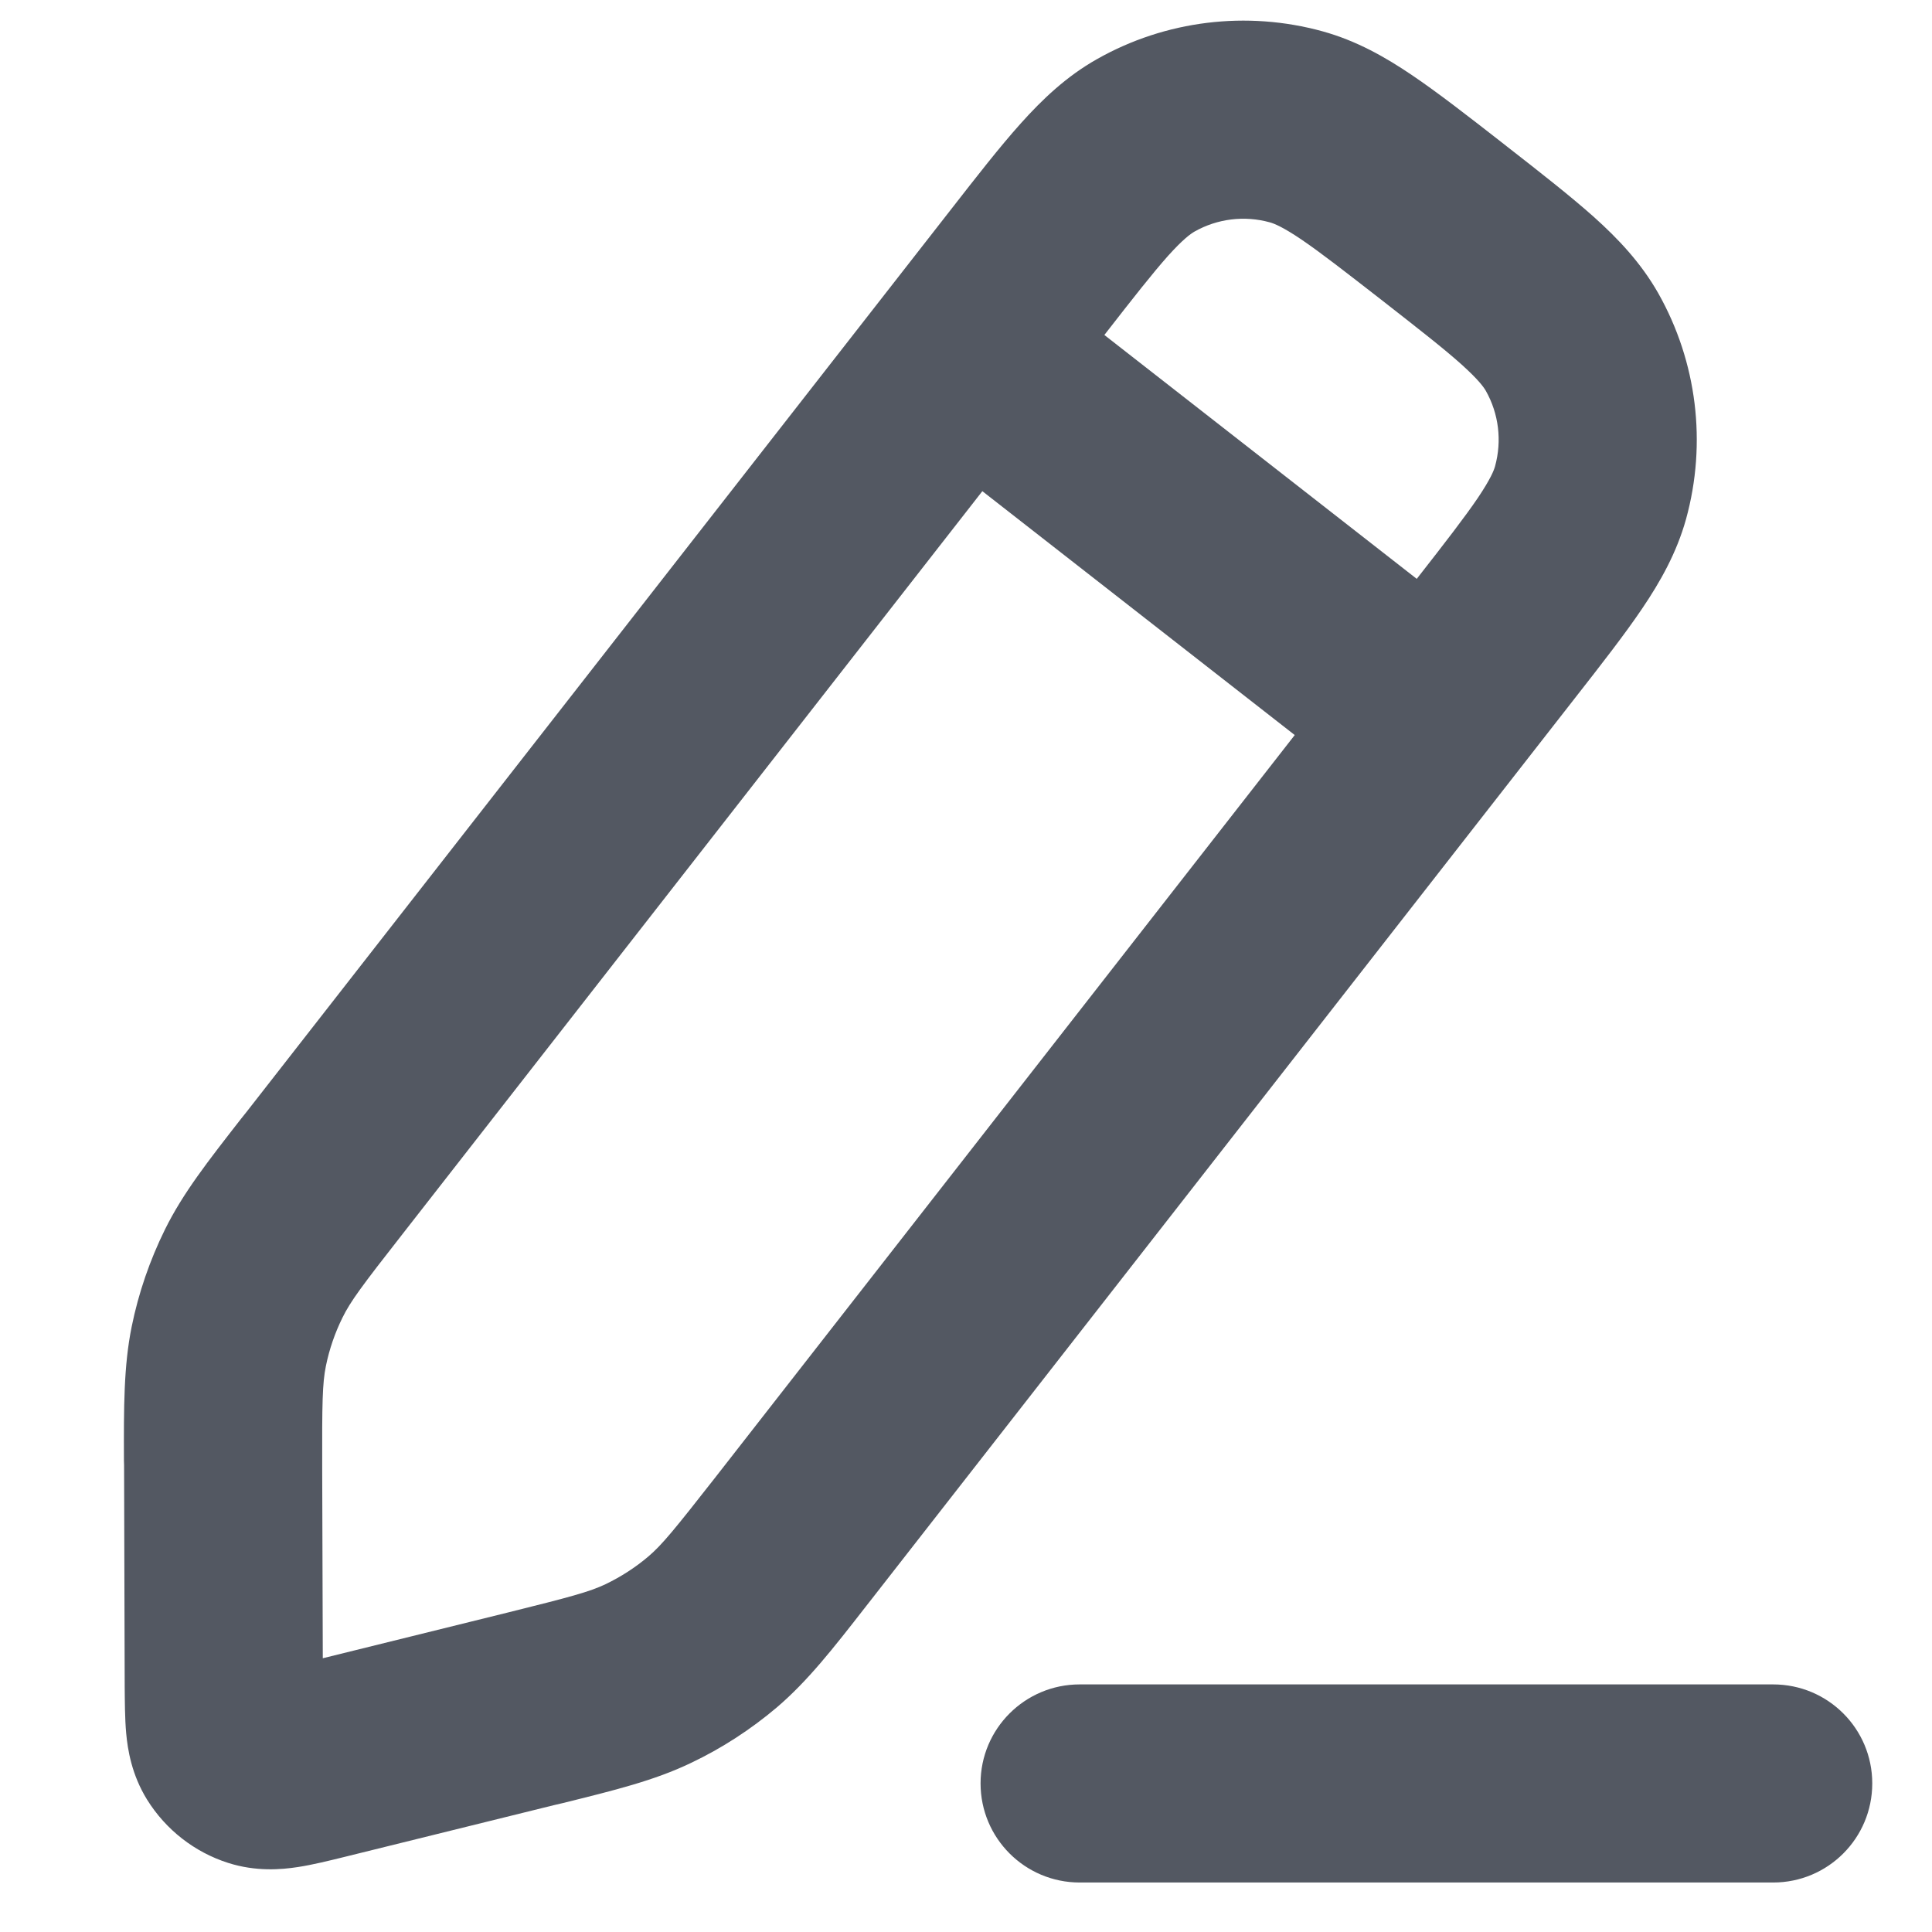
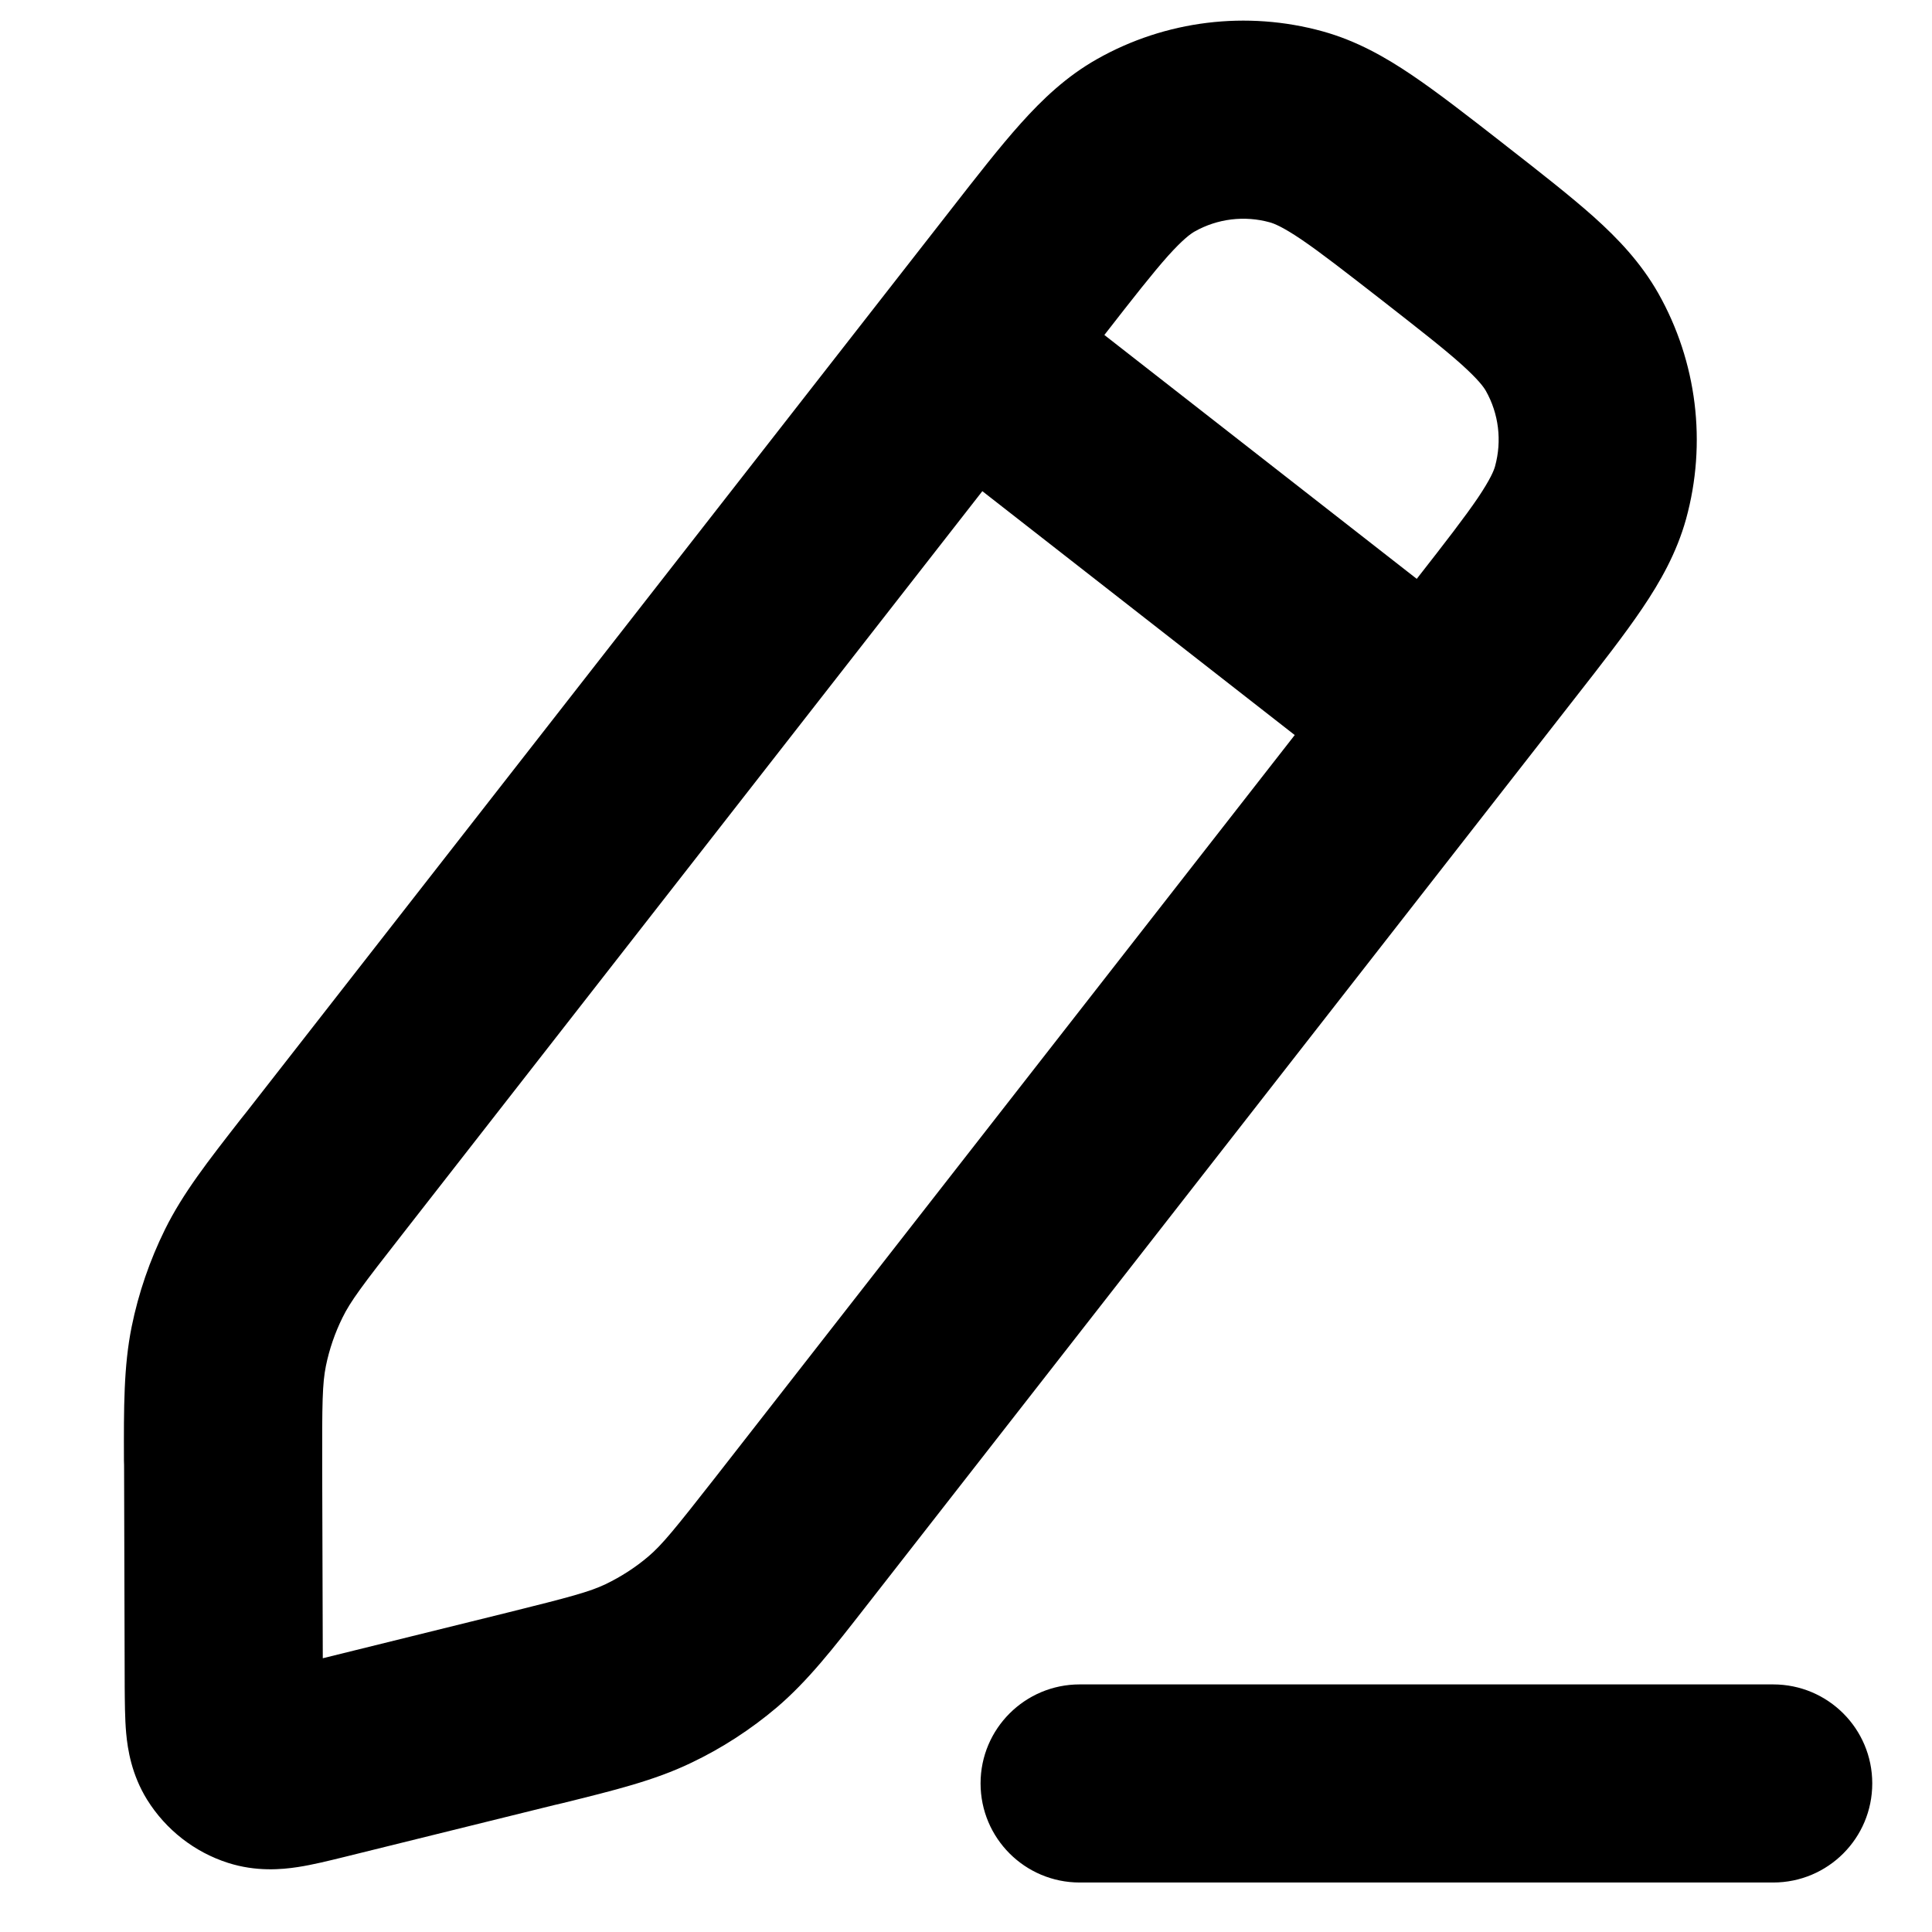
<svg xmlns="http://www.w3.org/2000/svg" viewBox="0 0 13 13" fill="currentColor">
-   <path fill-rule="evenodd" clip-rule="evenodd" d="M7.381 0.398C7.842 0.137 8.389 0.07 8.9 0.211C9.127 0.274 9.32 0.383 9.503 0.507C9.676 0.624 9.875 0.779 10.106 0.959L10.139 0.985C10.37 1.165 10.569 1.321 10.725 1.46C10.889 1.607 11.042 1.769 11.158 1.973C11.419 2.435 11.486 2.981 11.345 3.493C11.282 3.719 11.173 3.913 11.049 4.096C10.932 4.269 10.777 4.468 10.597 4.698L5.862 10.764C5.85 10.78 5.838 10.795 5.826 10.81C5.604 11.095 5.436 11.31 5.228 11.488C5.052 11.637 4.857 11.764 4.648 11.863C4.402 11.981 4.136 12.046 3.785 12.133C3.767 12.137 3.748 12.142 3.729 12.146L2.313 12.496C2.215 12.52 2.103 12.548 2.004 12.563C1.894 12.58 1.723 12.595 1.535 12.535C1.309 12.463 1.116 12.312 0.99 12.11C0.886 11.942 0.859 11.773 0.849 11.662C0.84 11.562 0.84 11.447 0.839 11.346C0.839 11.339 0.839 11.333 0.839 11.327L0.835 9.887C0.835 9.867 0.835 9.848 0.834 9.829C0.833 9.468 0.832 9.194 0.886 8.927C0.932 8.7 1.008 8.48 1.11 8.273C1.231 8.028 1.4 7.813 1.622 7.528C1.634 7.513 1.646 7.498 1.658 7.483L6.393 1.417C6.573 1.186 6.728 0.987 6.868 0.831C7.015 0.667 7.176 0.514 7.381 0.398ZM8.544 1.496C8.374 1.449 8.192 1.471 8.038 1.558C8.012 1.573 7.962 1.608 7.86 1.721C7.755 1.839 7.627 2.002 7.431 2.254L9.533 3.895C9.73 3.643 9.856 3.48 9.945 3.349C10.03 3.222 10.052 3.166 10.06 3.137C10.107 2.966 10.085 2.784 9.998 2.63C9.983 2.604 9.948 2.555 9.835 2.453C9.717 2.347 9.554 2.22 9.302 2.023C9.05 1.827 8.887 1.7 8.756 1.611C8.63 1.526 8.573 1.504 8.544 1.496ZM8.712 4.946L6.61 3.305L2.709 8.303C2.435 8.653 2.358 8.757 2.305 8.865C2.254 8.968 2.216 9.078 2.193 9.191C2.169 9.309 2.167 9.439 2.168 9.882L2.172 11.158L3.41 10.852C3.841 10.745 3.966 10.711 4.074 10.66C4.178 10.61 4.276 10.547 4.364 10.472C4.455 10.394 4.537 10.294 4.811 9.944L8.712 4.946ZM6.598 12C6.598 11.632 6.897 11.334 7.265 11.334H11.931C12.3 11.334 12.598 11.632 12.598 12C12.598 12.369 12.3 12.667 11.931 12.667H7.265C6.897 12.667 6.598 12.369 6.598 12Z" fill="#535862" />
+   <path fill-rule="evenodd" clip-rule="evenodd" d="M7.381 0.398C7.842 0.137 8.389 0.07 8.9 0.211C9.127 0.274 9.32 0.383 9.503 0.507C9.676 0.624 9.875 0.779 10.106 0.959L10.139 0.985C10.37 1.165 10.569 1.321 10.725 1.46C10.889 1.607 11.042 1.769 11.158 1.973C11.419 2.435 11.486 2.981 11.345 3.493C11.282 3.719 11.173 3.913 11.049 4.096C10.932 4.269 10.777 4.468 10.597 4.698L5.862 10.764C5.85 10.78 5.838 10.795 5.826 10.81C5.604 11.095 5.436 11.31 5.228 11.488C5.052 11.637 4.857 11.764 4.648 11.863C4.402 11.981 4.136 12.046 3.785 12.133C3.767 12.137 3.748 12.142 3.729 12.146L2.313 12.496C2.215 12.52 2.103 12.548 2.004 12.563C1.894 12.58 1.723 12.595 1.535 12.535C1.309 12.463 1.116 12.312 0.99 12.11C0.886 11.942 0.859 11.773 0.849 11.662C0.84 11.562 0.84 11.447 0.839 11.346C0.839 11.339 0.839 11.333 0.839 11.327L0.835 9.887C0.835 9.867 0.835 9.848 0.834 9.829C0.833 9.468 0.832 9.194 0.886 8.927C0.932 8.7 1.008 8.48 1.11 8.273C1.231 8.028 1.4 7.813 1.622 7.528C1.634 7.513 1.646 7.498 1.658 7.483L6.393 1.417C6.573 1.186 6.728 0.987 6.868 0.831C7.015 0.667 7.176 0.514 7.381 0.398ZM8.544 1.496C8.374 1.449 8.192 1.471 8.038 1.558C8.012 1.573 7.962 1.608 7.86 1.721C7.755 1.839 7.627 2.002 7.431 2.254L9.533 3.895C9.73 3.643 9.856 3.48 9.945 3.349C10.03 3.222 10.052 3.166 10.06 3.137C10.107 2.966 10.085 2.784 9.998 2.63C9.983 2.604 9.948 2.555 9.835 2.453C9.717 2.347 9.554 2.22 9.302 2.023C9.05 1.827 8.887 1.7 8.756 1.611C8.63 1.526 8.573 1.504 8.544 1.496ZM8.712 4.946L6.61 3.305L2.709 8.303C2.435 8.653 2.358 8.757 2.305 8.865C2.254 8.968 2.216 9.078 2.193 9.191C2.169 9.309 2.167 9.439 2.168 9.882L2.172 11.158L3.41 10.852C3.841 10.745 3.966 10.711 4.074 10.66C4.178 10.61 4.276 10.547 4.364 10.472C4.455 10.394 4.537 10.294 4.811 9.944L8.712 4.946ZM6.598 12C6.598 11.632 6.897 11.334 7.265 11.334H11.931C12.3 11.334 12.598 11.632 12.598 12C12.598 12.369 12.3 12.667 11.931 12.667H7.265C6.897 12.667 6.598 12.369 6.598 12Z" fill="currentColor" />
</svg>
